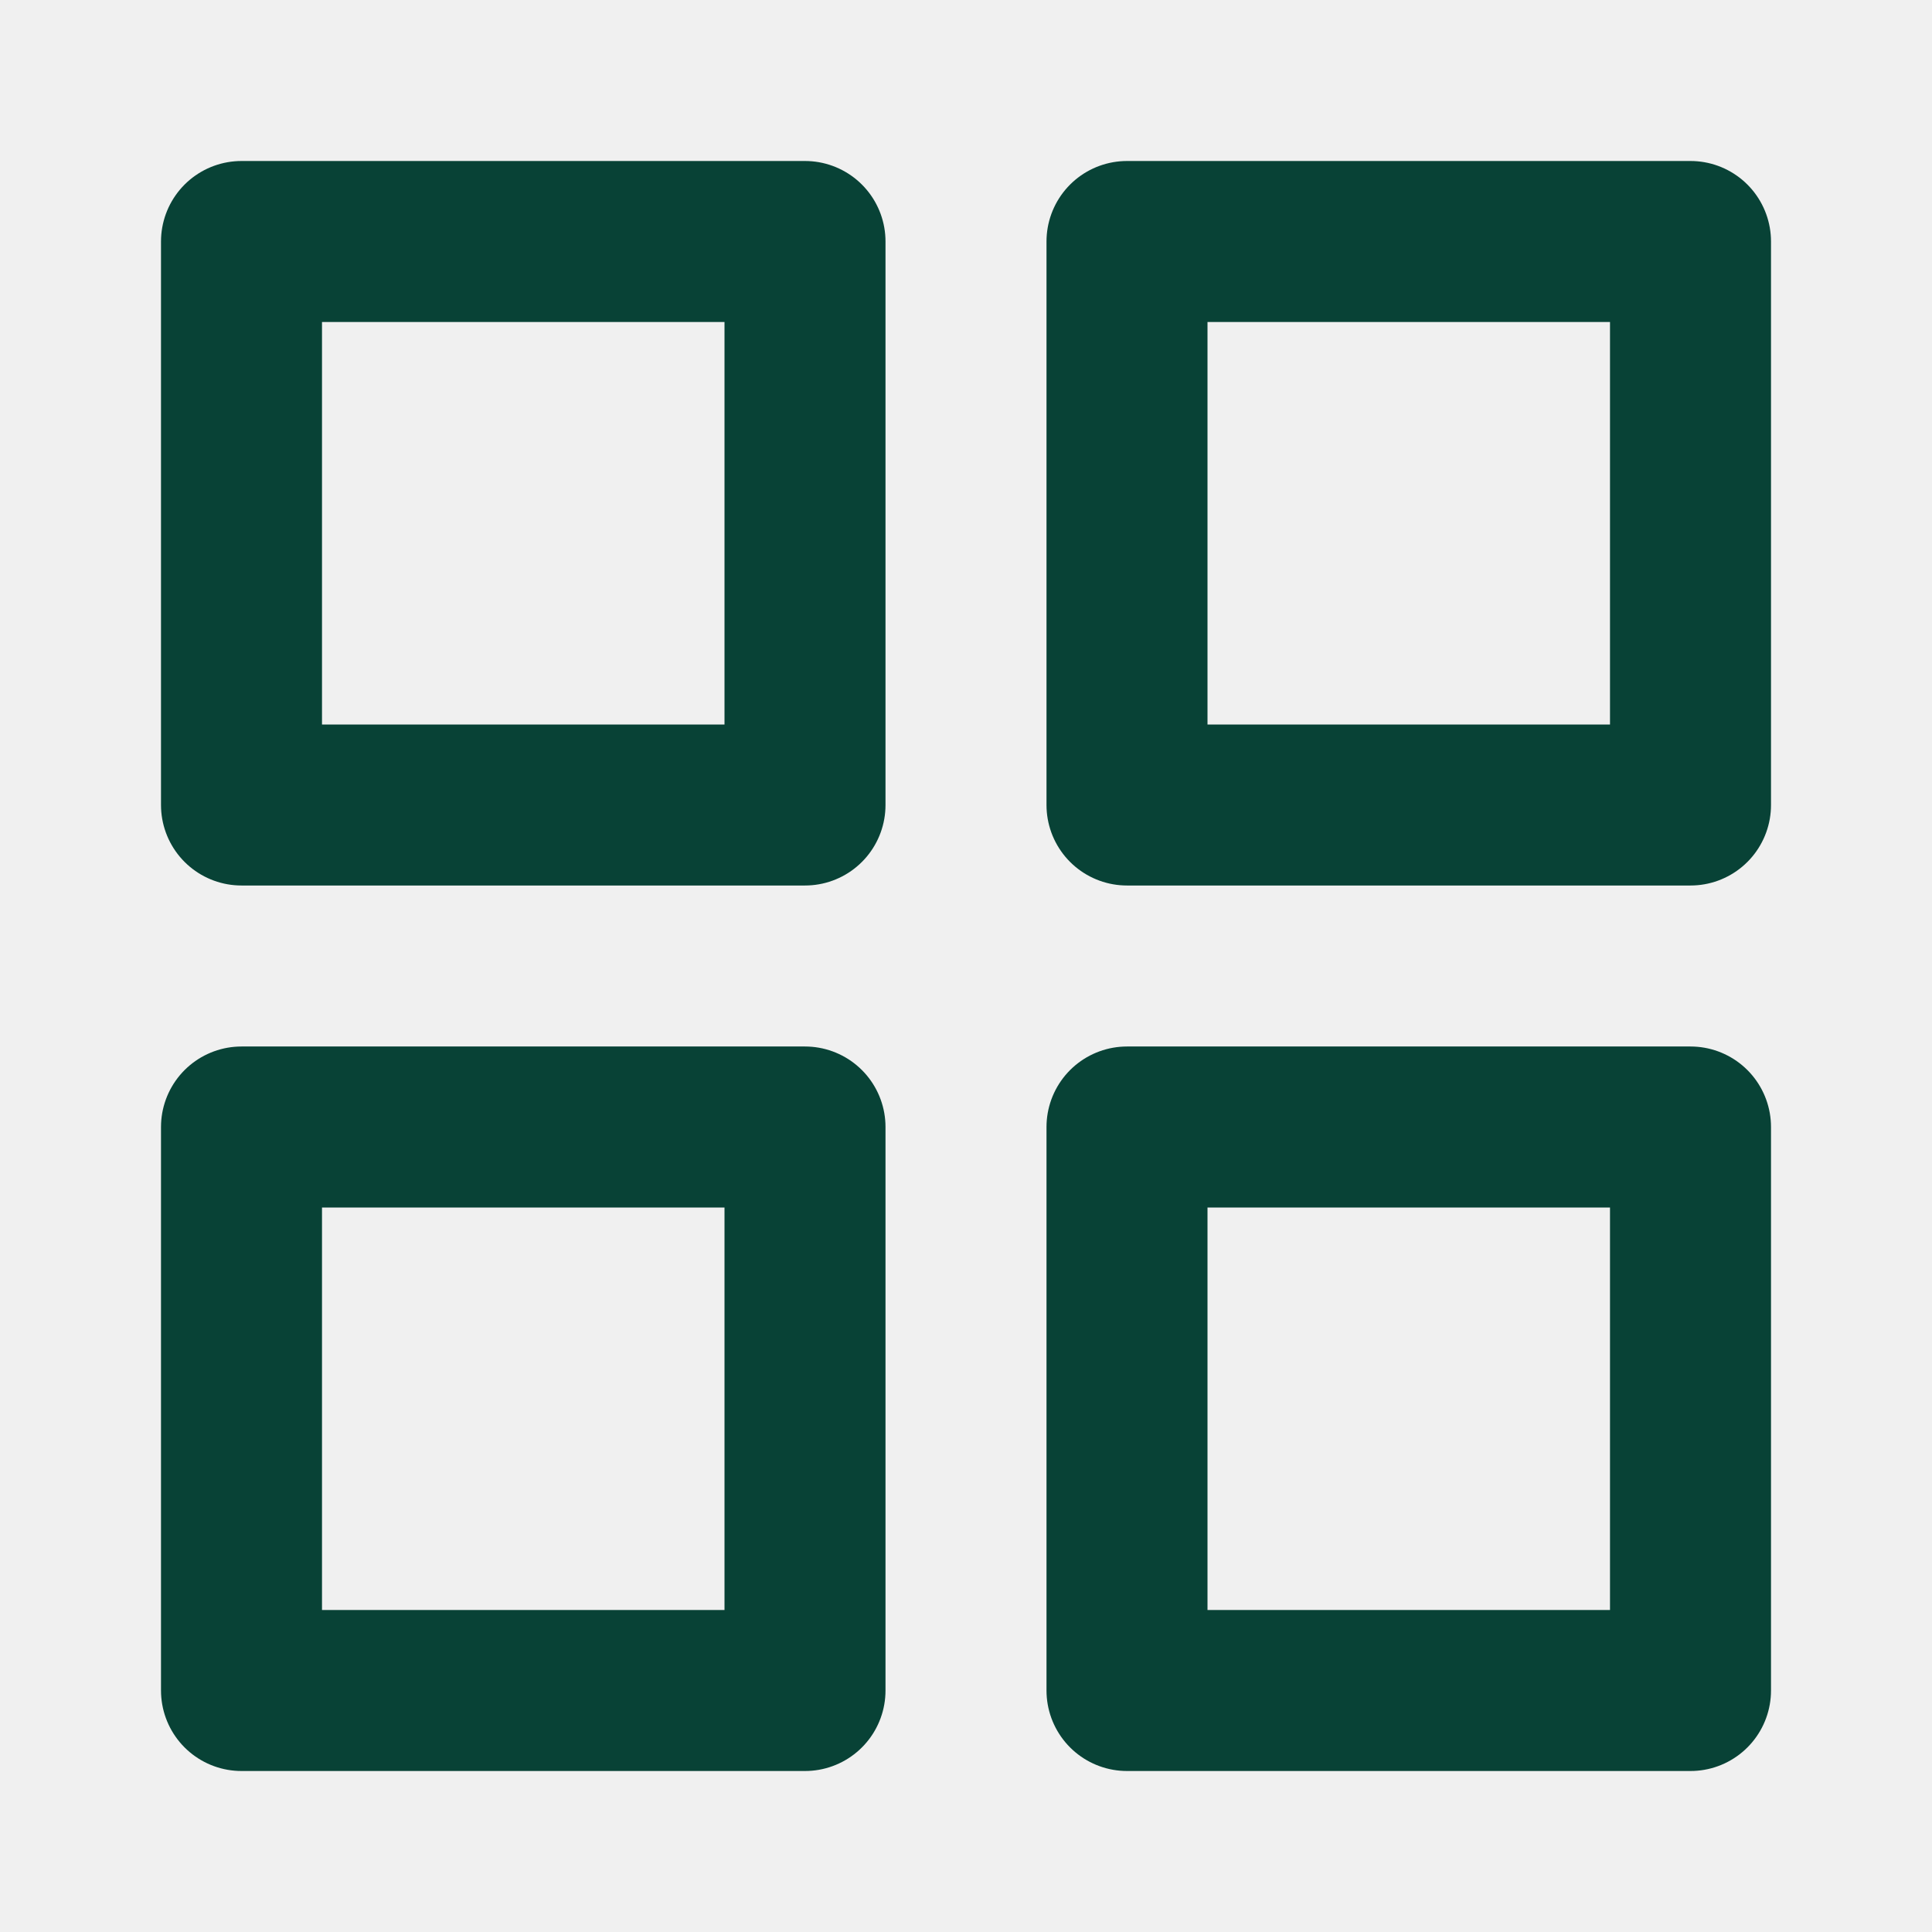
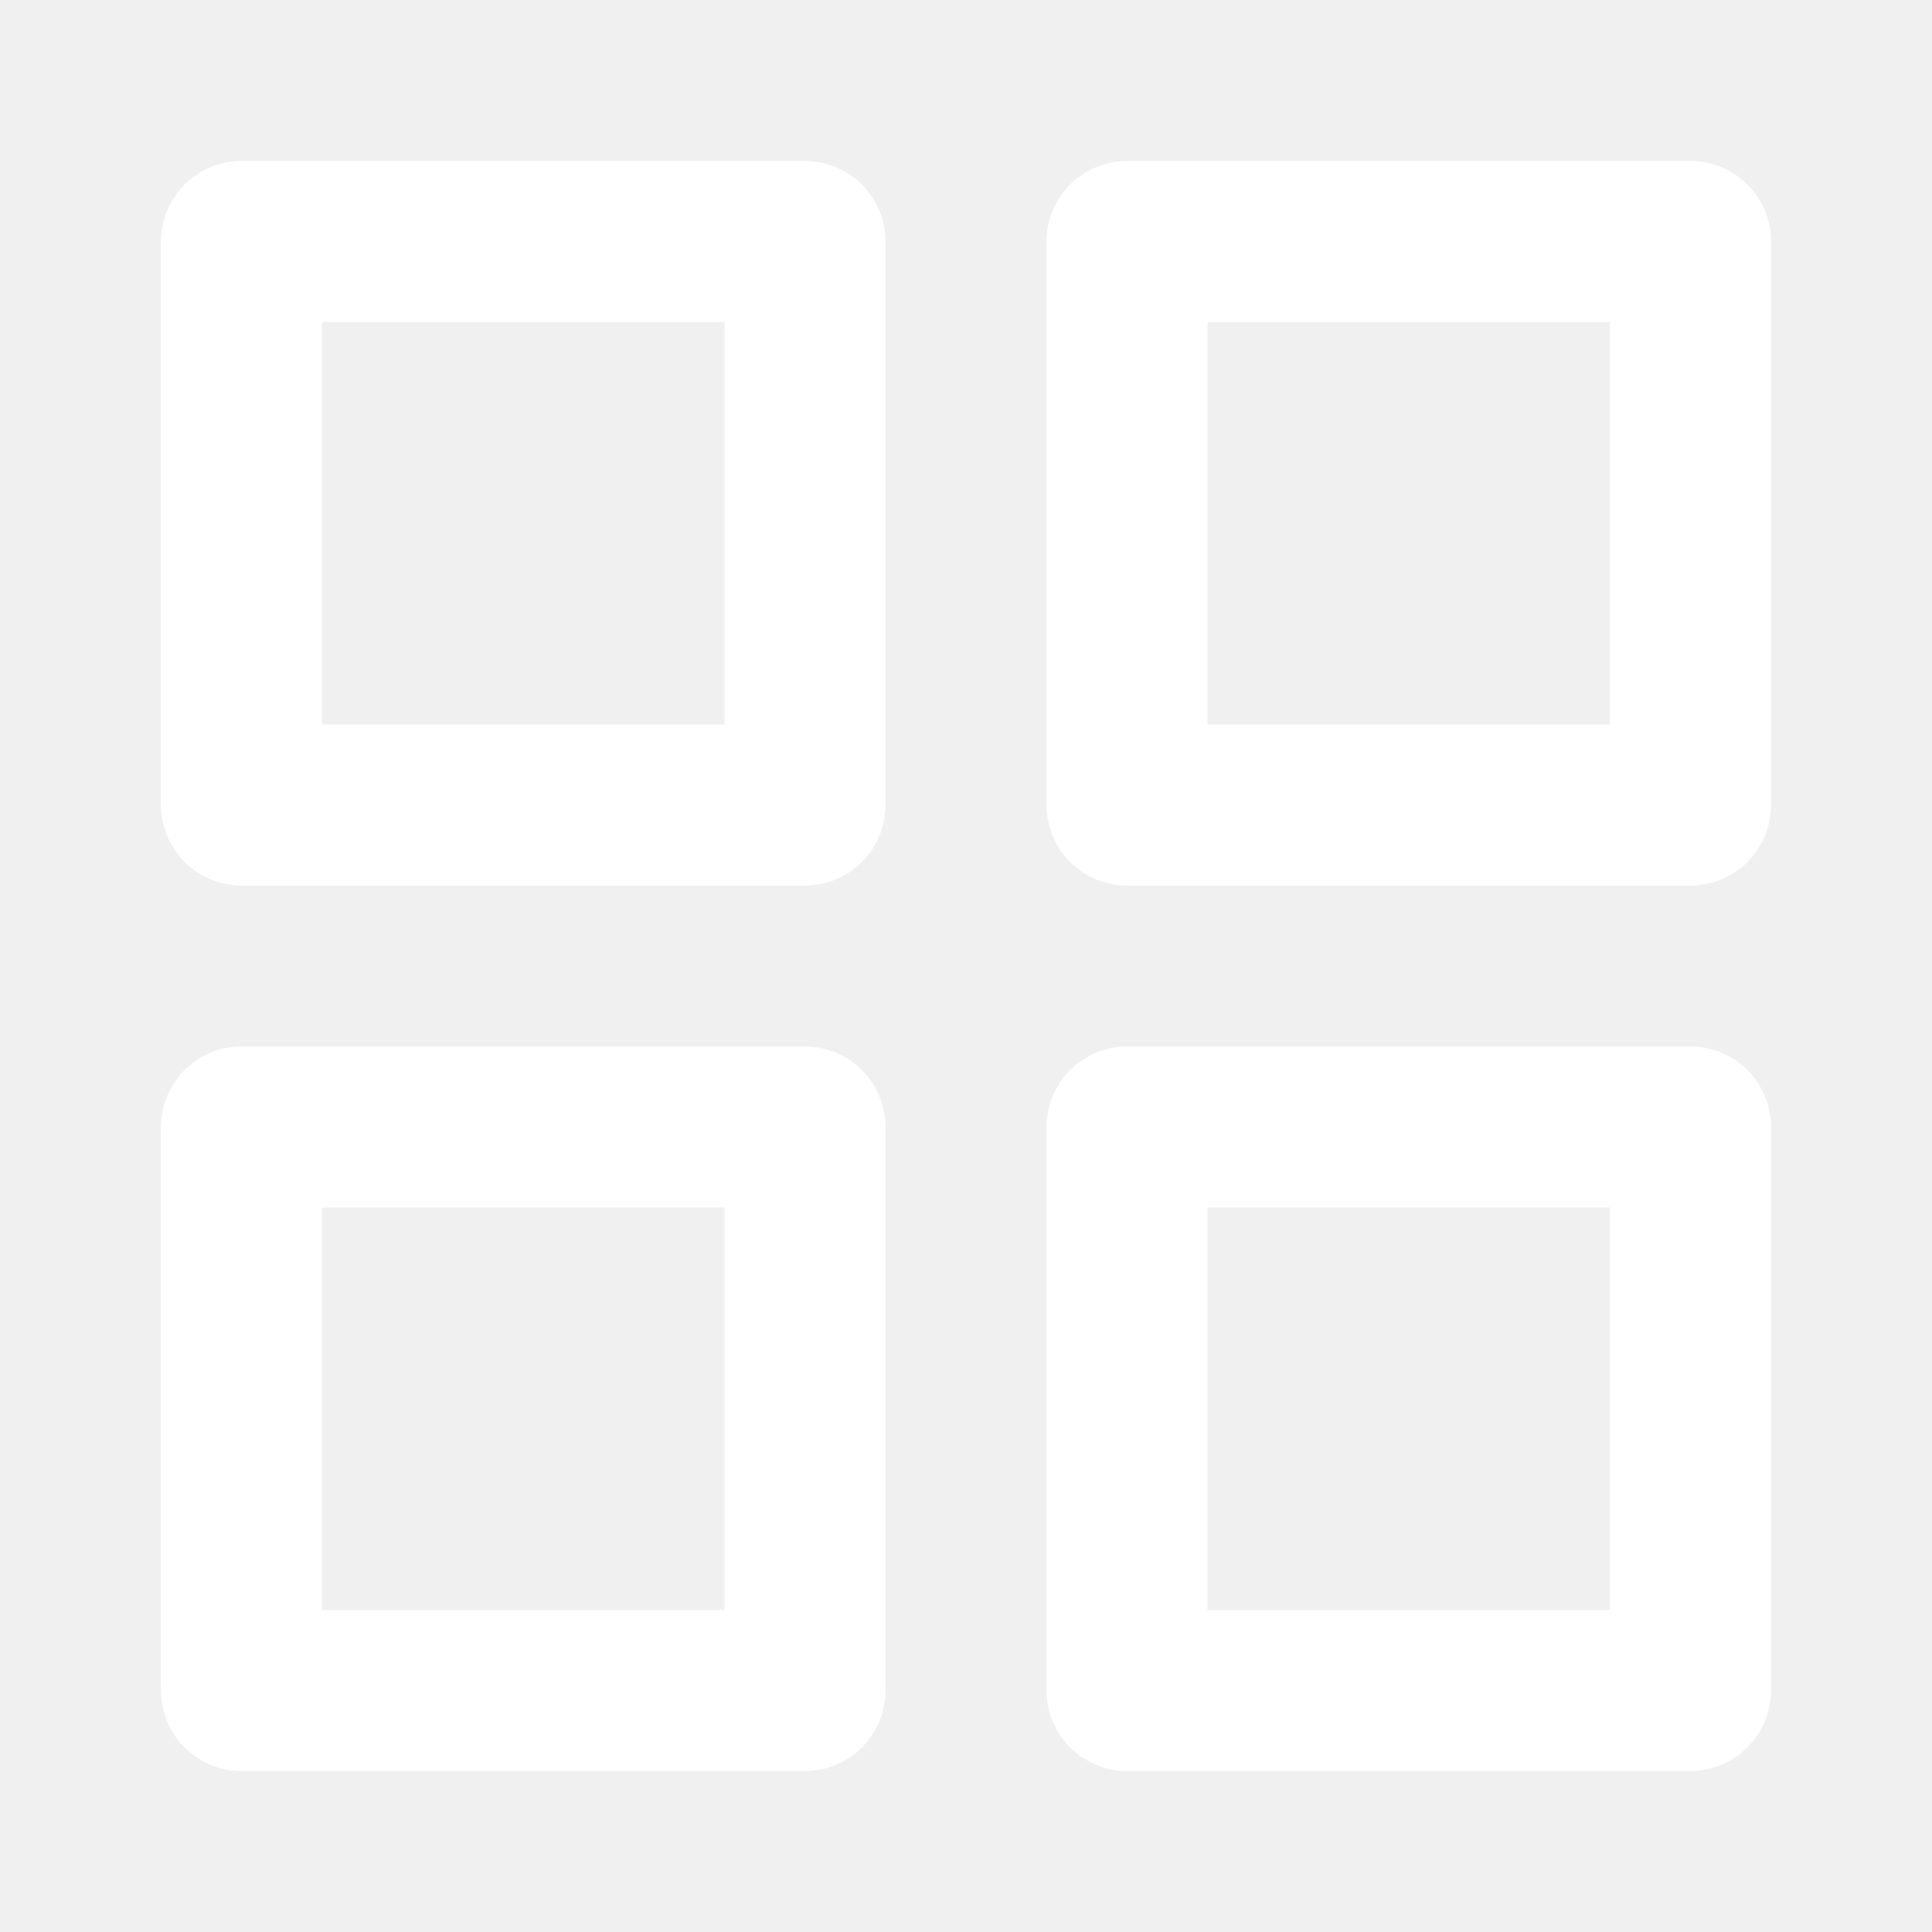
<svg xmlns="http://www.w3.org/2000/svg" width="24" height="24" viewBox="0 0 24 24" fill="none">
-   <path d="M10 3H3V10H10V3Z" stroke="#084236" stroke-width="2" stroke-linecap="round" stroke-linejoin="round" />
-   <path d="M21 3H14V10H21V3Z" stroke="#084236" stroke-width="2" stroke-linecap="round" stroke-linejoin="round" />
-   <path d="M21 14H14V21H21V14Z" stroke="#084236" stroke-width="2" stroke-linecap="round" stroke-linejoin="round" />
-   <path d="M10 14H3V21H10V14Z" stroke="#084236" stroke-width="2" stroke-linecap="round" stroke-linejoin="round" />
+   <path d="M10 3H3V10H10V3Z" stroke="#FFFFFF" stroke-width="2" stroke-linecap="round" stroke-linejoin="round" />
+   <path d="M21 3H14V10H21V3Z" stroke="#FFFFFF" stroke-width="2" stroke-linecap="round" stroke-linejoin="round" />
+   <path d="M21 14H14V21H21V14Z" stroke="#FFFFFF" stroke-width="2" stroke-linecap="round" stroke-linejoin="round" />
+   <path d="M10 14H3V21H10V14Z" stroke="#FFFFFF" stroke-width="2" stroke-linecap="round" stroke-linejoin="round" />
</svg>
